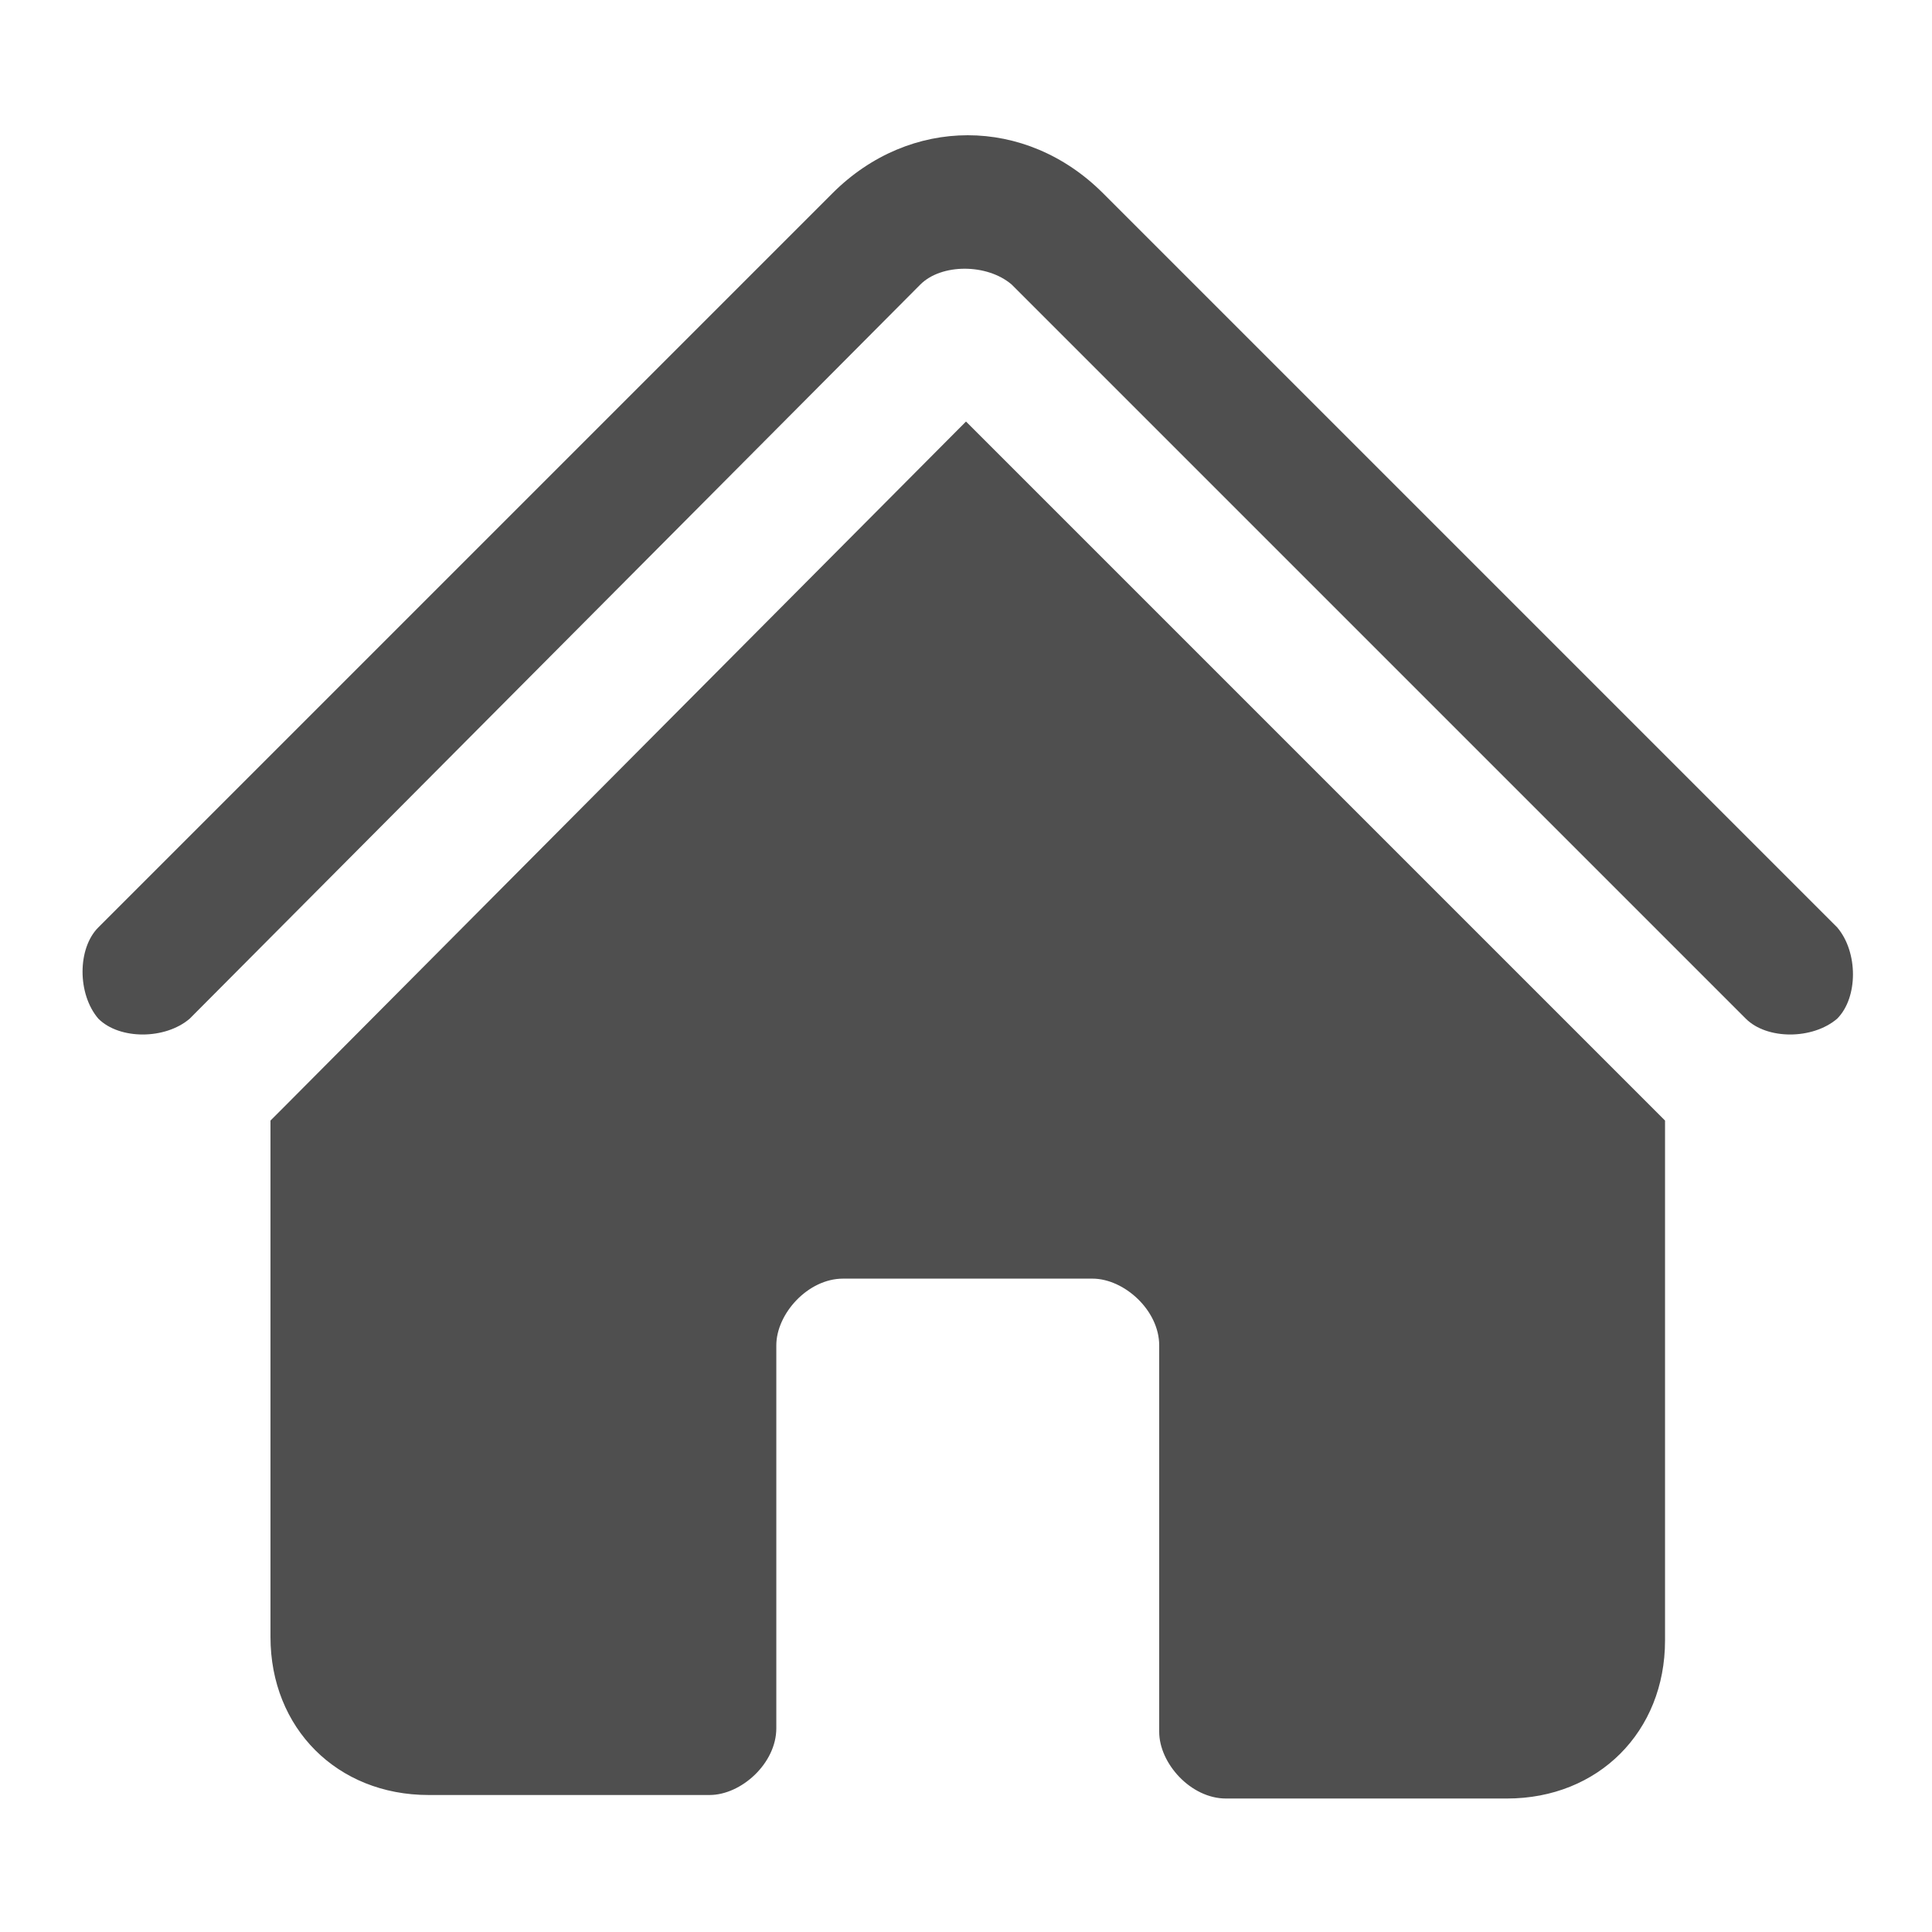
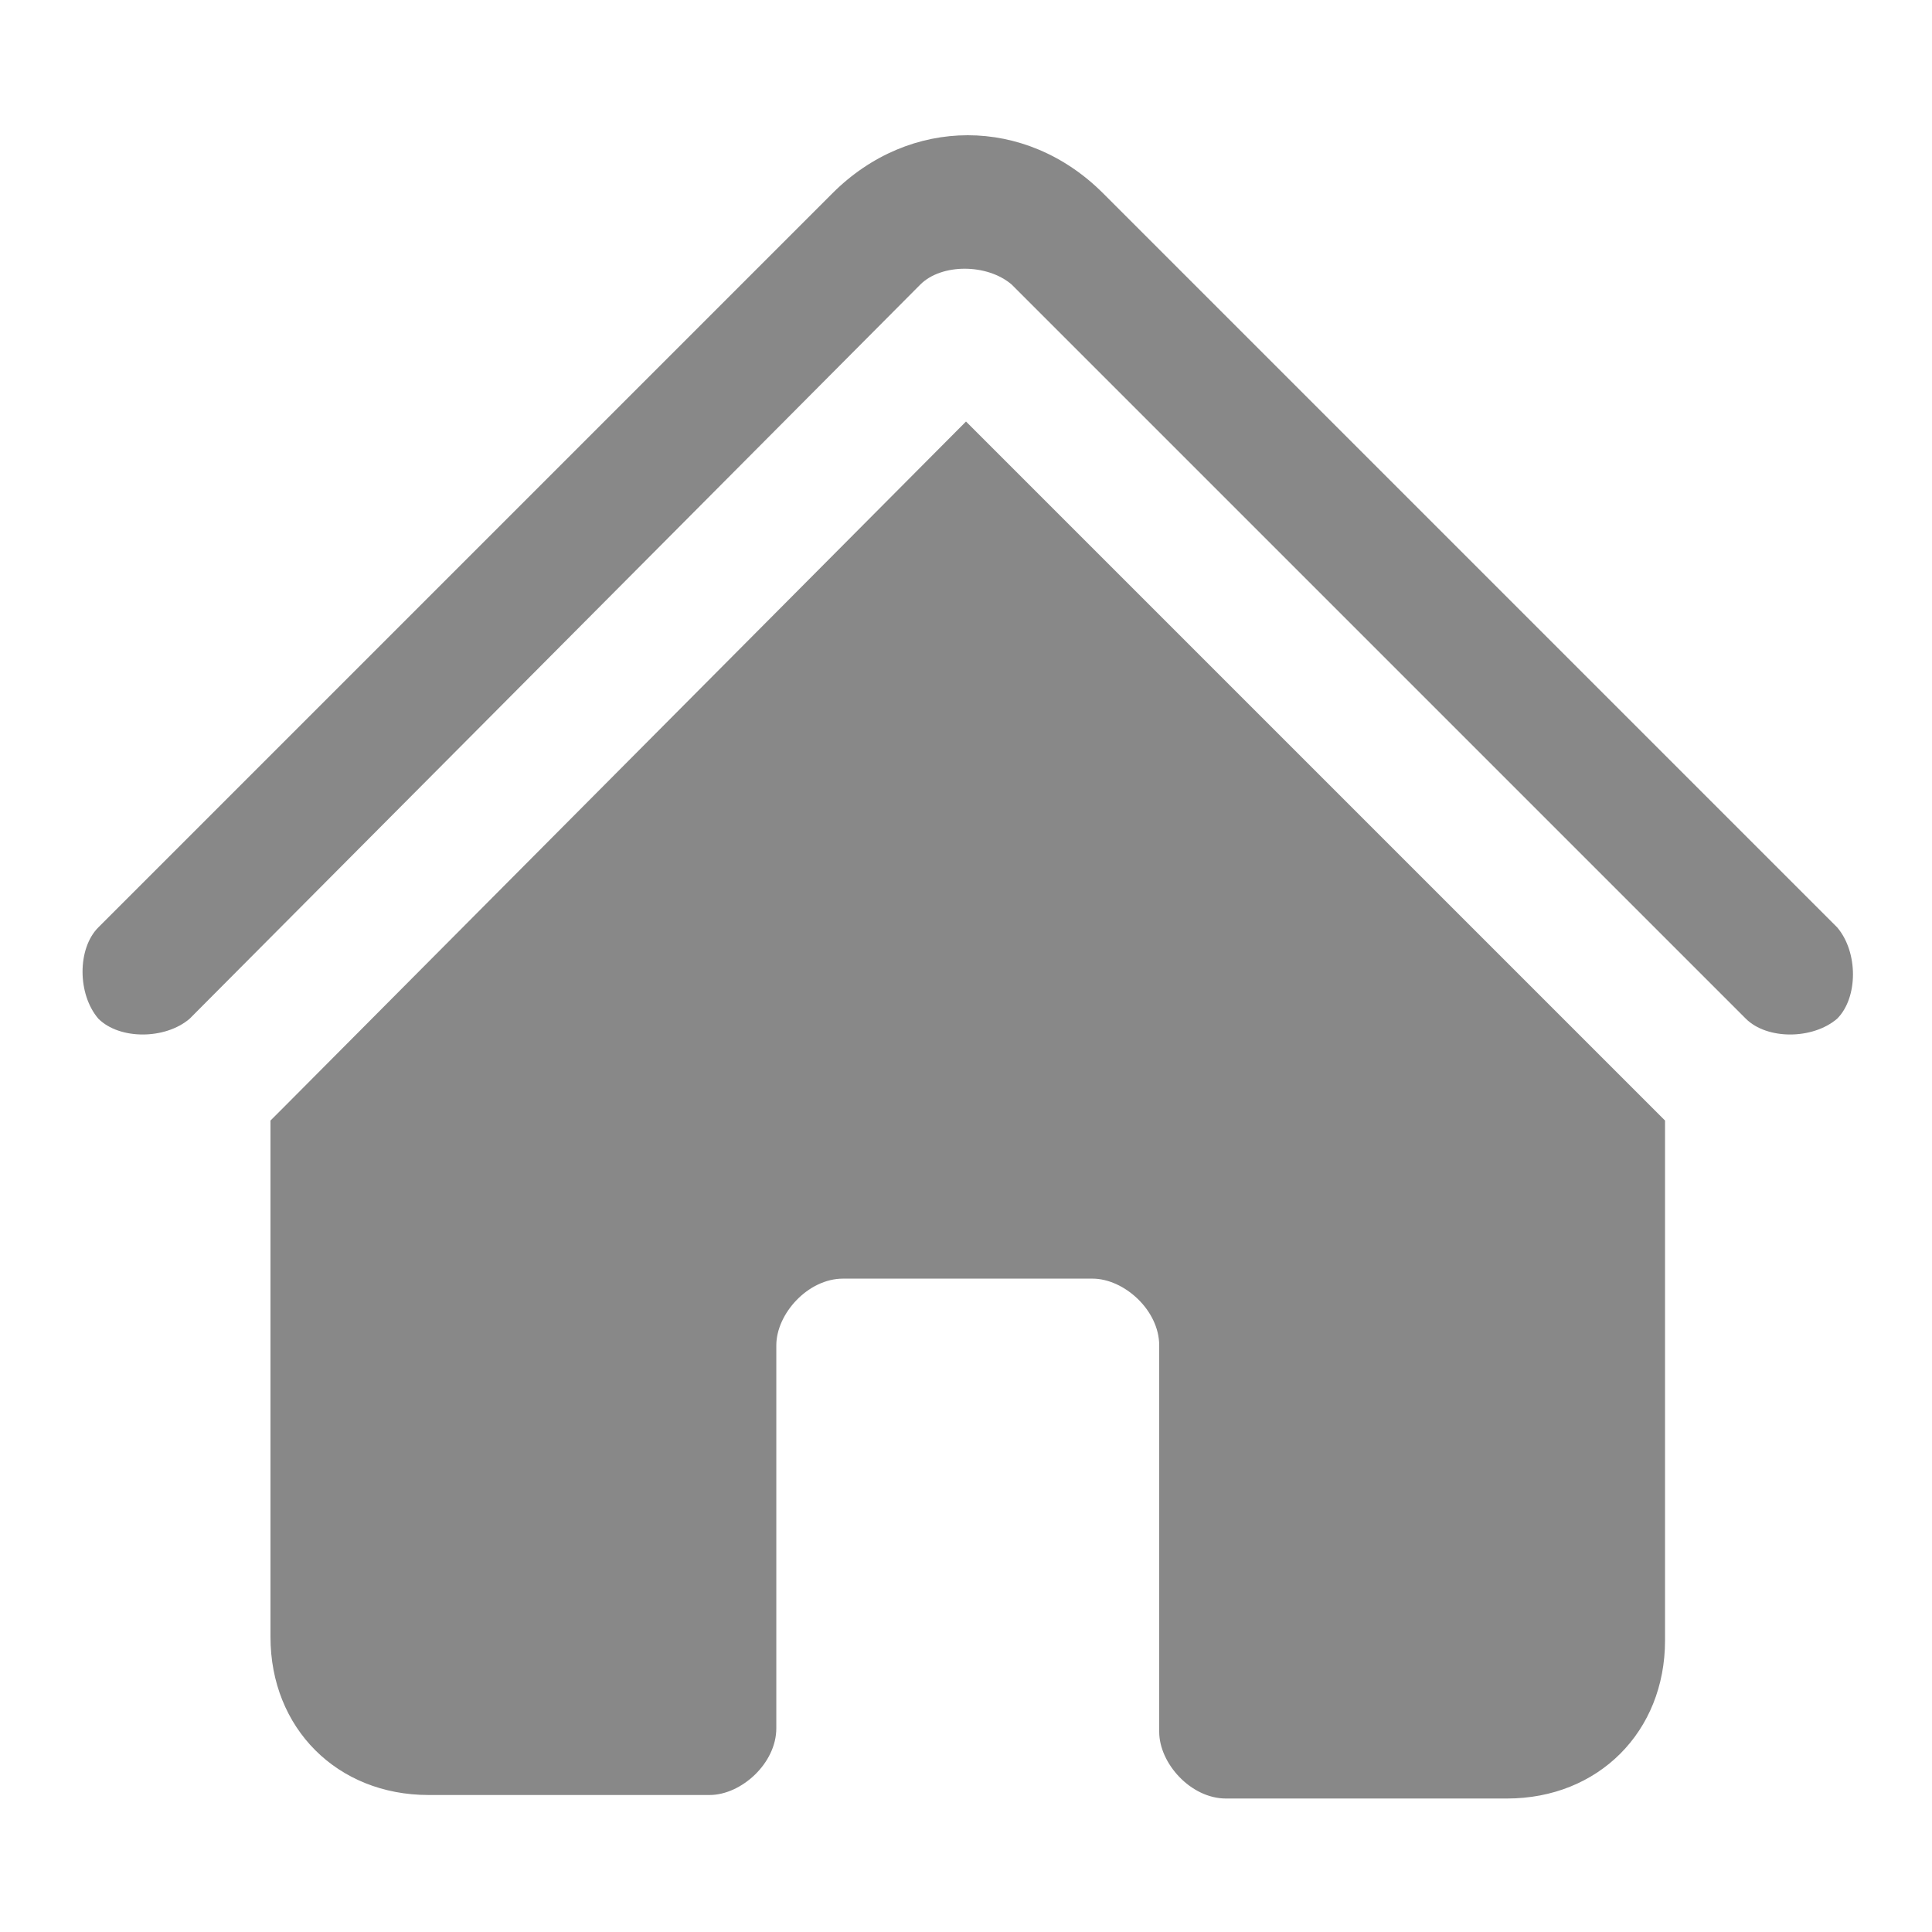
<svg xmlns="http://www.w3.org/2000/svg" version="1.1" id="Layer_1" x="0px" y="0px" viewBox="0 0 55 55" style="enable-background:new 0 0 55 55;" xml:space="preserve">
  <style type="text/css">
- 	.st0{fill:#4F4F4F;}
+ 	.st0{fill:#888888;}
</style>
  <g>
    <g>
      <path class="st0" d="M26.2,8.1c0.6-0.6,1.9-0.6,2.6,0L49.7,29c0.6,0.6,1.9,0.6,2.6,0c0.6-0.6,0.6-1.9,0-2.6L31.4,5.5    c-2.2-2.2-5.5-2.2-7.7,0L2.8,26.4c-0.6,0.6-0.6,1.9,0,2.6c0.6,0.6,1.9,0.6,2.6,0L26.2,8.1z" />
      <path class="st0" d="M27.5,12l19.6,19.6c0,0,0,0,0.3,0.3v14.8c0,2.6-1.9,4.5-4.5,4.5h-8c-1,0-1.9-1-1.9-1.9V38.3    c0-1-1-1.9-1.9-1.9H24c-1,0-1.9,1-1.9,1.9v10.9c0,1-1,1.9-1.9,1.9h-8c-2.6,0-4.5-1.9-4.5-4.5V31.9c0,0,0,0,0.3-0.3L27.5,12z" />
    </g>
  </g>
</svg>
